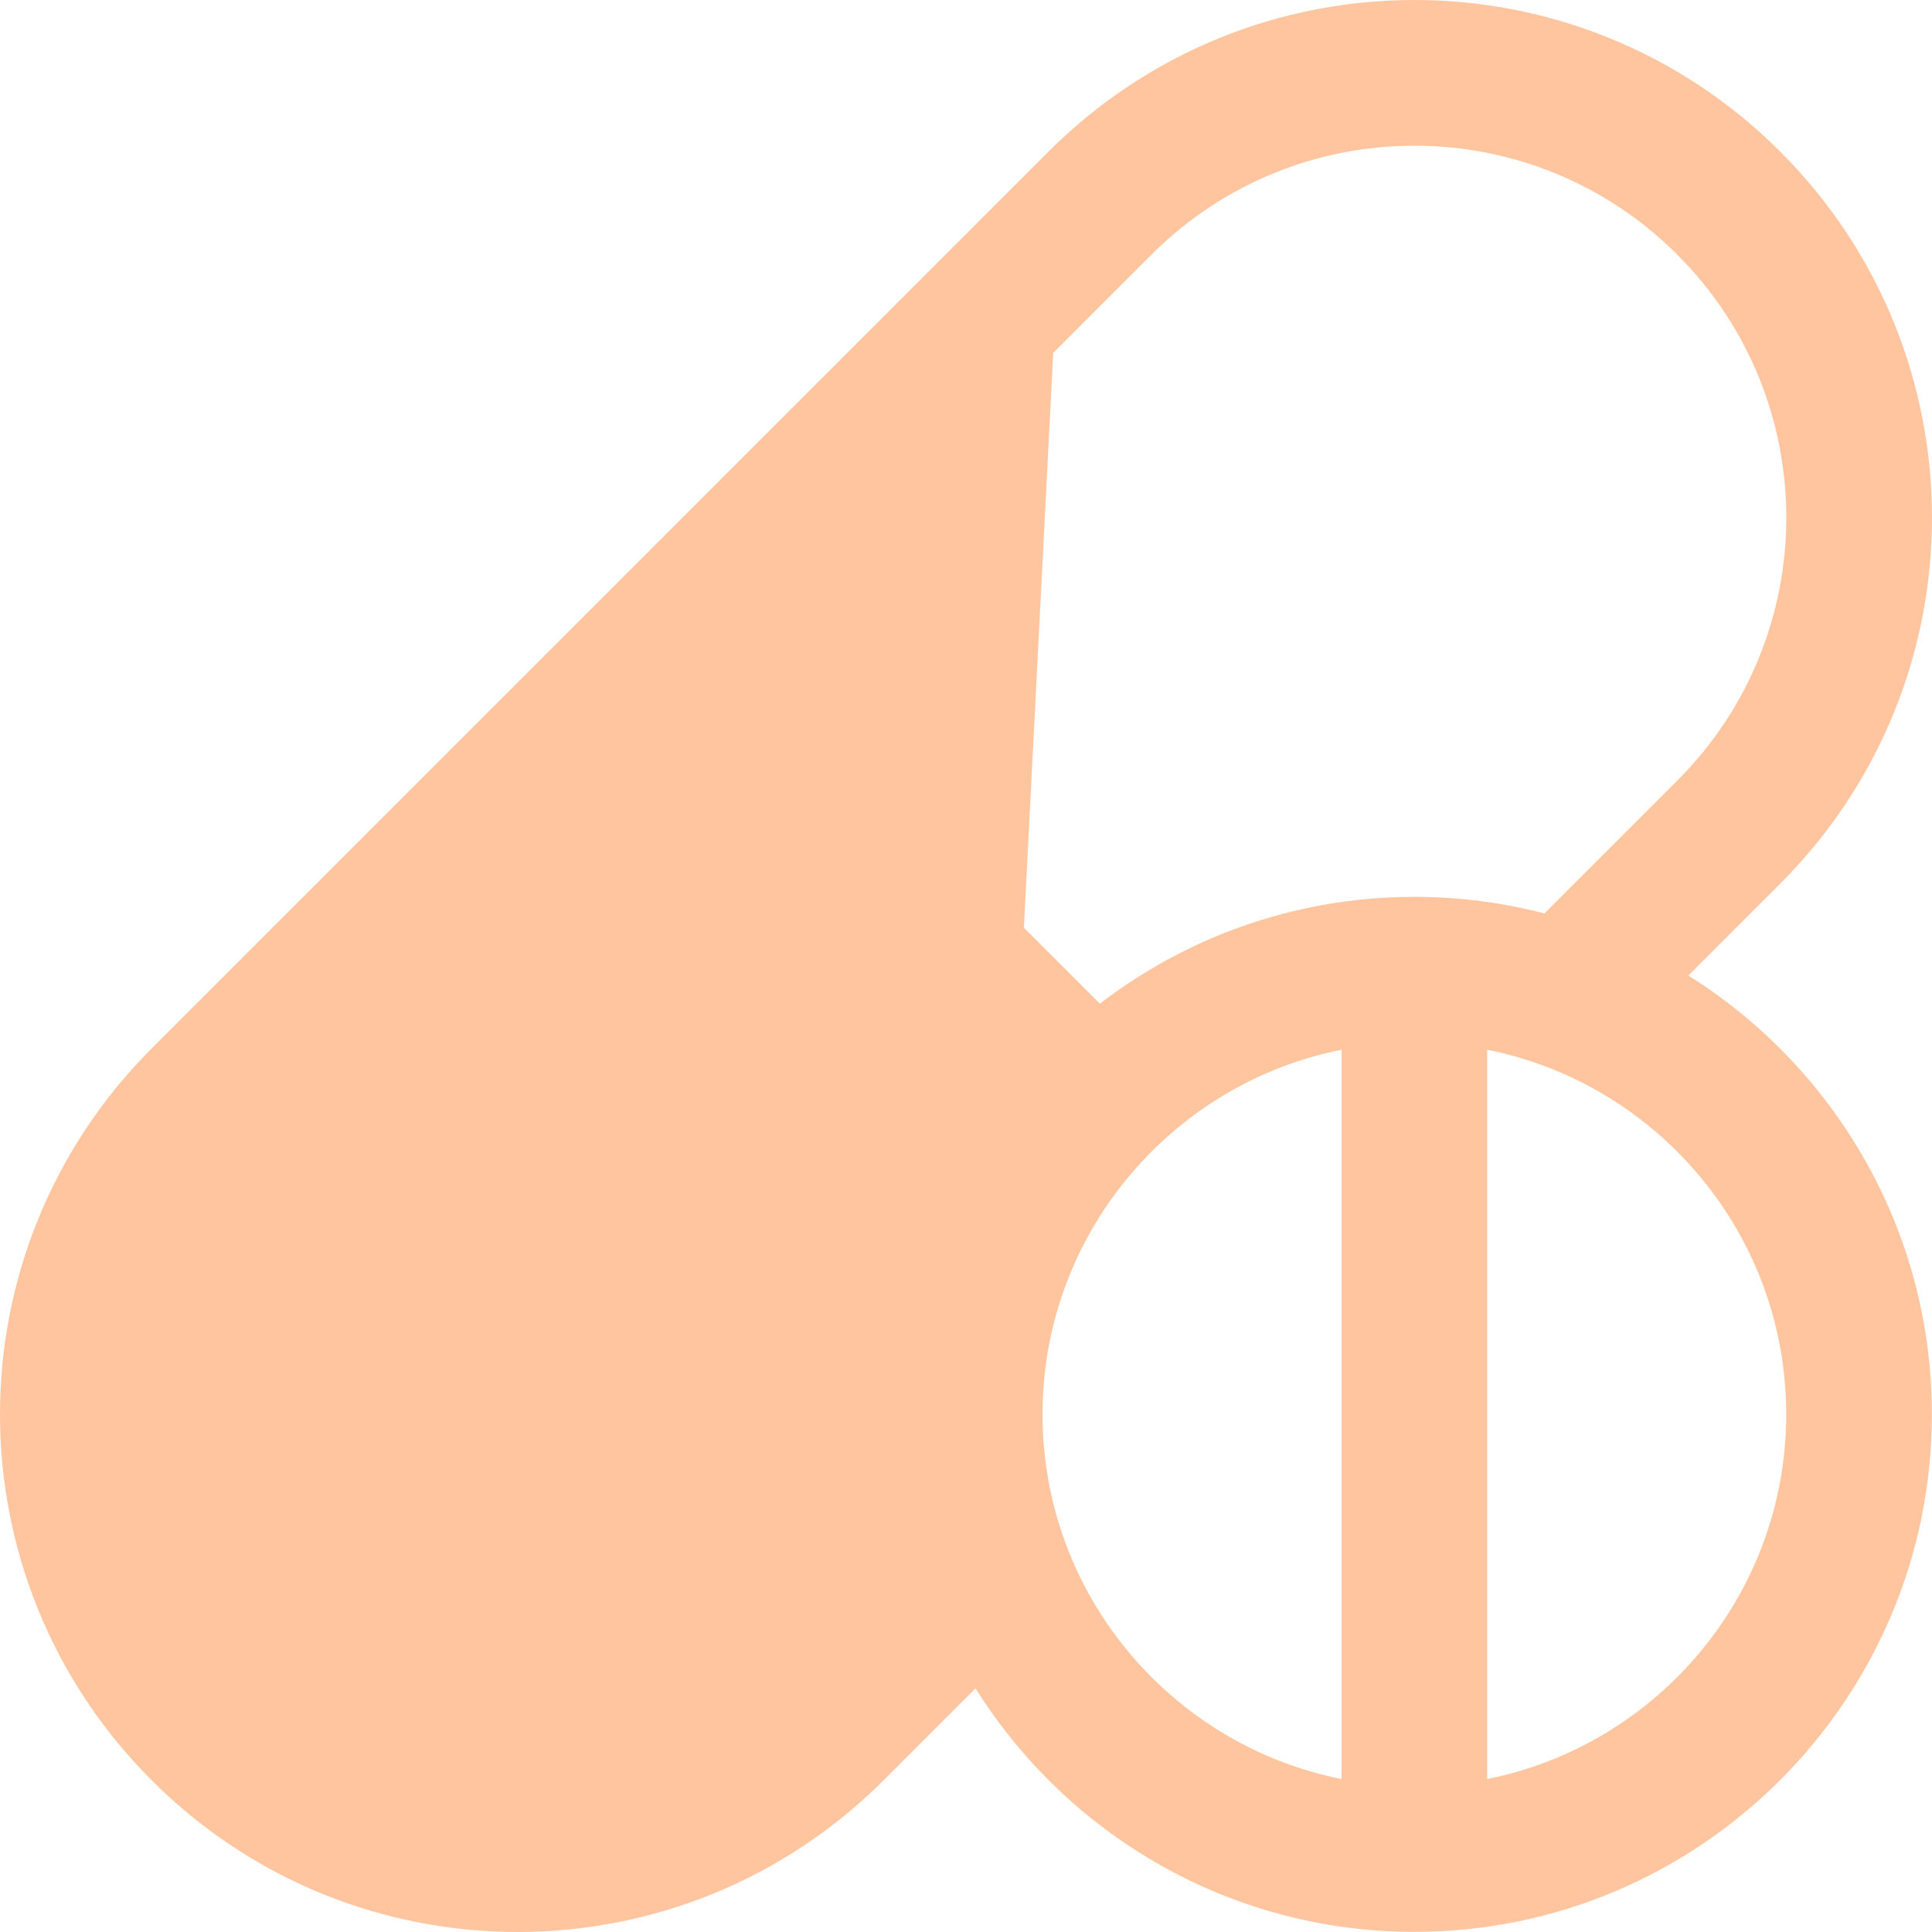
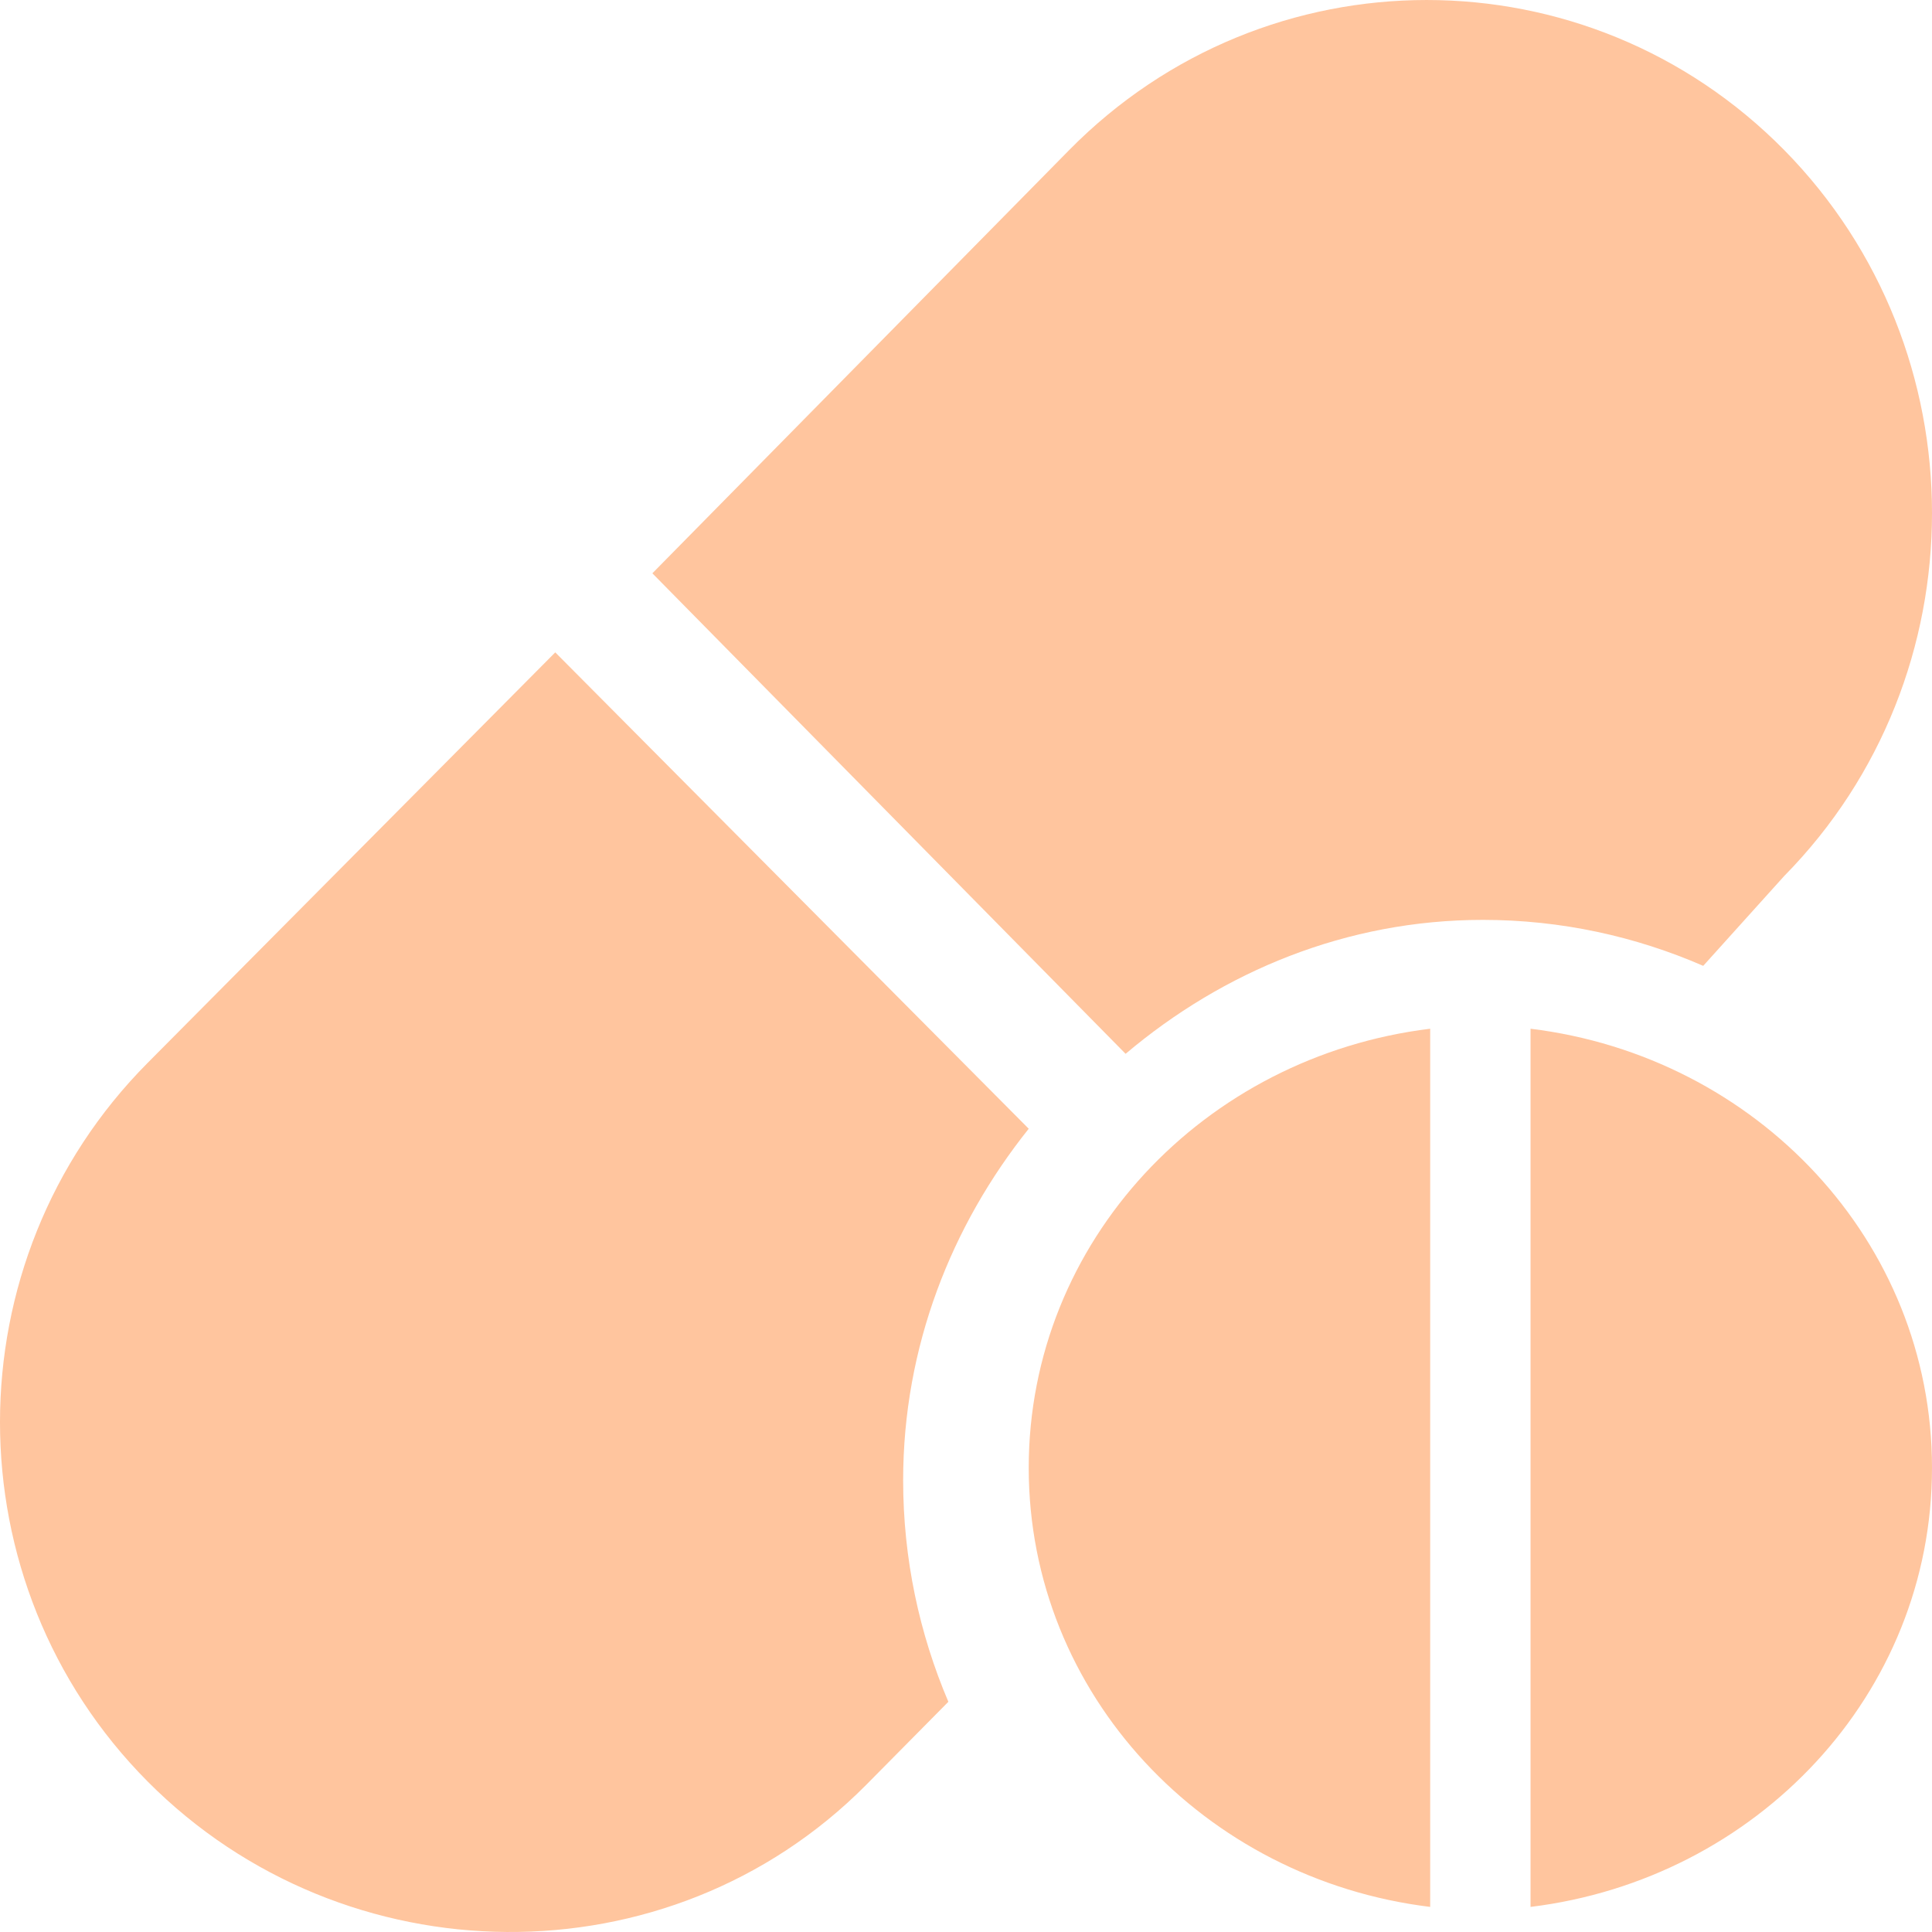
- <svg xmlns="http://www.w3.org/2000/svg" width="112" height="112" viewBox="0 0 112 112" fill="none">
-   <path d="M56.647 97.073L50.867 102.853C39.337 114.383 20.676 114.382 9.147 102.853C-2.383 91.323 -2.382 72.662 9.147 61.133L13.237 57.043C25.23 45.05 59.097 11.183 61.133 9.147C61.133 9.147 61.133 9.147 61.133 9.147M56.647 97.073L61.133 9.147M56.647 97.073C61.799 105.7 71.231 111.493 81.993 111.493C98.26 111.493 111.493 98.26 111.493 81.993C111.493 71.231 105.7 61.799 97.073 56.647L102.853 50.867C114.382 39.338 114.383 20.677 102.853 9.147C91.324 -2.382 72.663 -2.383 61.133 9.147M56.647 97.073L61.133 9.147M78.27 60.253V103.733C67.875 101.959 59.937 92.885 59.937 81.993C59.937 71.1 67.875 62.027 78.27 60.253ZM14.411 97.589L14.058 97.942L14.411 97.589C5.792 88.969 5.79 75.018 14.411 66.397L37.576 43.233L58.505 64.162C54.734 69.118 52.492 75.299 52.492 81.993C52.492 84.651 52.847 87.229 53.51 89.682L45.603 97.589C36.983 106.208 23.032 106.209 14.411 97.589ZM63.72 58.85L42.84 37.969L66.397 14.411C75.017 5.792 88.968 5.791 97.589 14.411C106.208 23.031 106.21 36.982 97.589 45.603L89.682 53.51C87.229 52.847 84.651 52.492 81.993 52.492C75.098 52.492 68.748 54.872 63.72 58.85ZM85.715 103.733V60.253C96.11 62.027 104.049 71.101 104.049 81.993C104.049 92.885 96.11 101.959 85.715 103.733Z" fill="#FFC59E" stroke="#FFC59E" />
+ <svg xmlns="http://www.w3.org/2000/svg" width="77" height="77" viewBox="0 0 77 77" fill="none">
+   <path fill-rule="evenodd" clip-rule="evenodd" d="M42.613 5.98C50.47 -1.993 63.251 -1.993 71.109 5.98C78.964 13.959 78.964 26.938 71.109 34.914L67.882 38.494C65.183 37.32 62.217 36.662 59.099 36.662C53.665 36.662 48.743 38.718 44.861 42L26 22.849L42.613 5.98ZM22.13 26L41 44.986C37.918 48.843 35.995 53.675 35.995 58.997C35.995 62.13 36.642 65.112 37.797 67.825L34.504 71.154C26.654 79.048 13.736 78.898 5.886 71.004C-1.962 63.106 -1.962 50.256 5.886 42.36L22.13 26ZM41 58.5C41 67.529 47.992 74.898 57 76V41C47.992 42.102 41 49.47 41 58.5ZM61 76V41C70.008 42.102 77 49.47 77 58.5C77 67.529 70.008 74.898 61 76Z" fill="#FFC59E" />
</svg>
